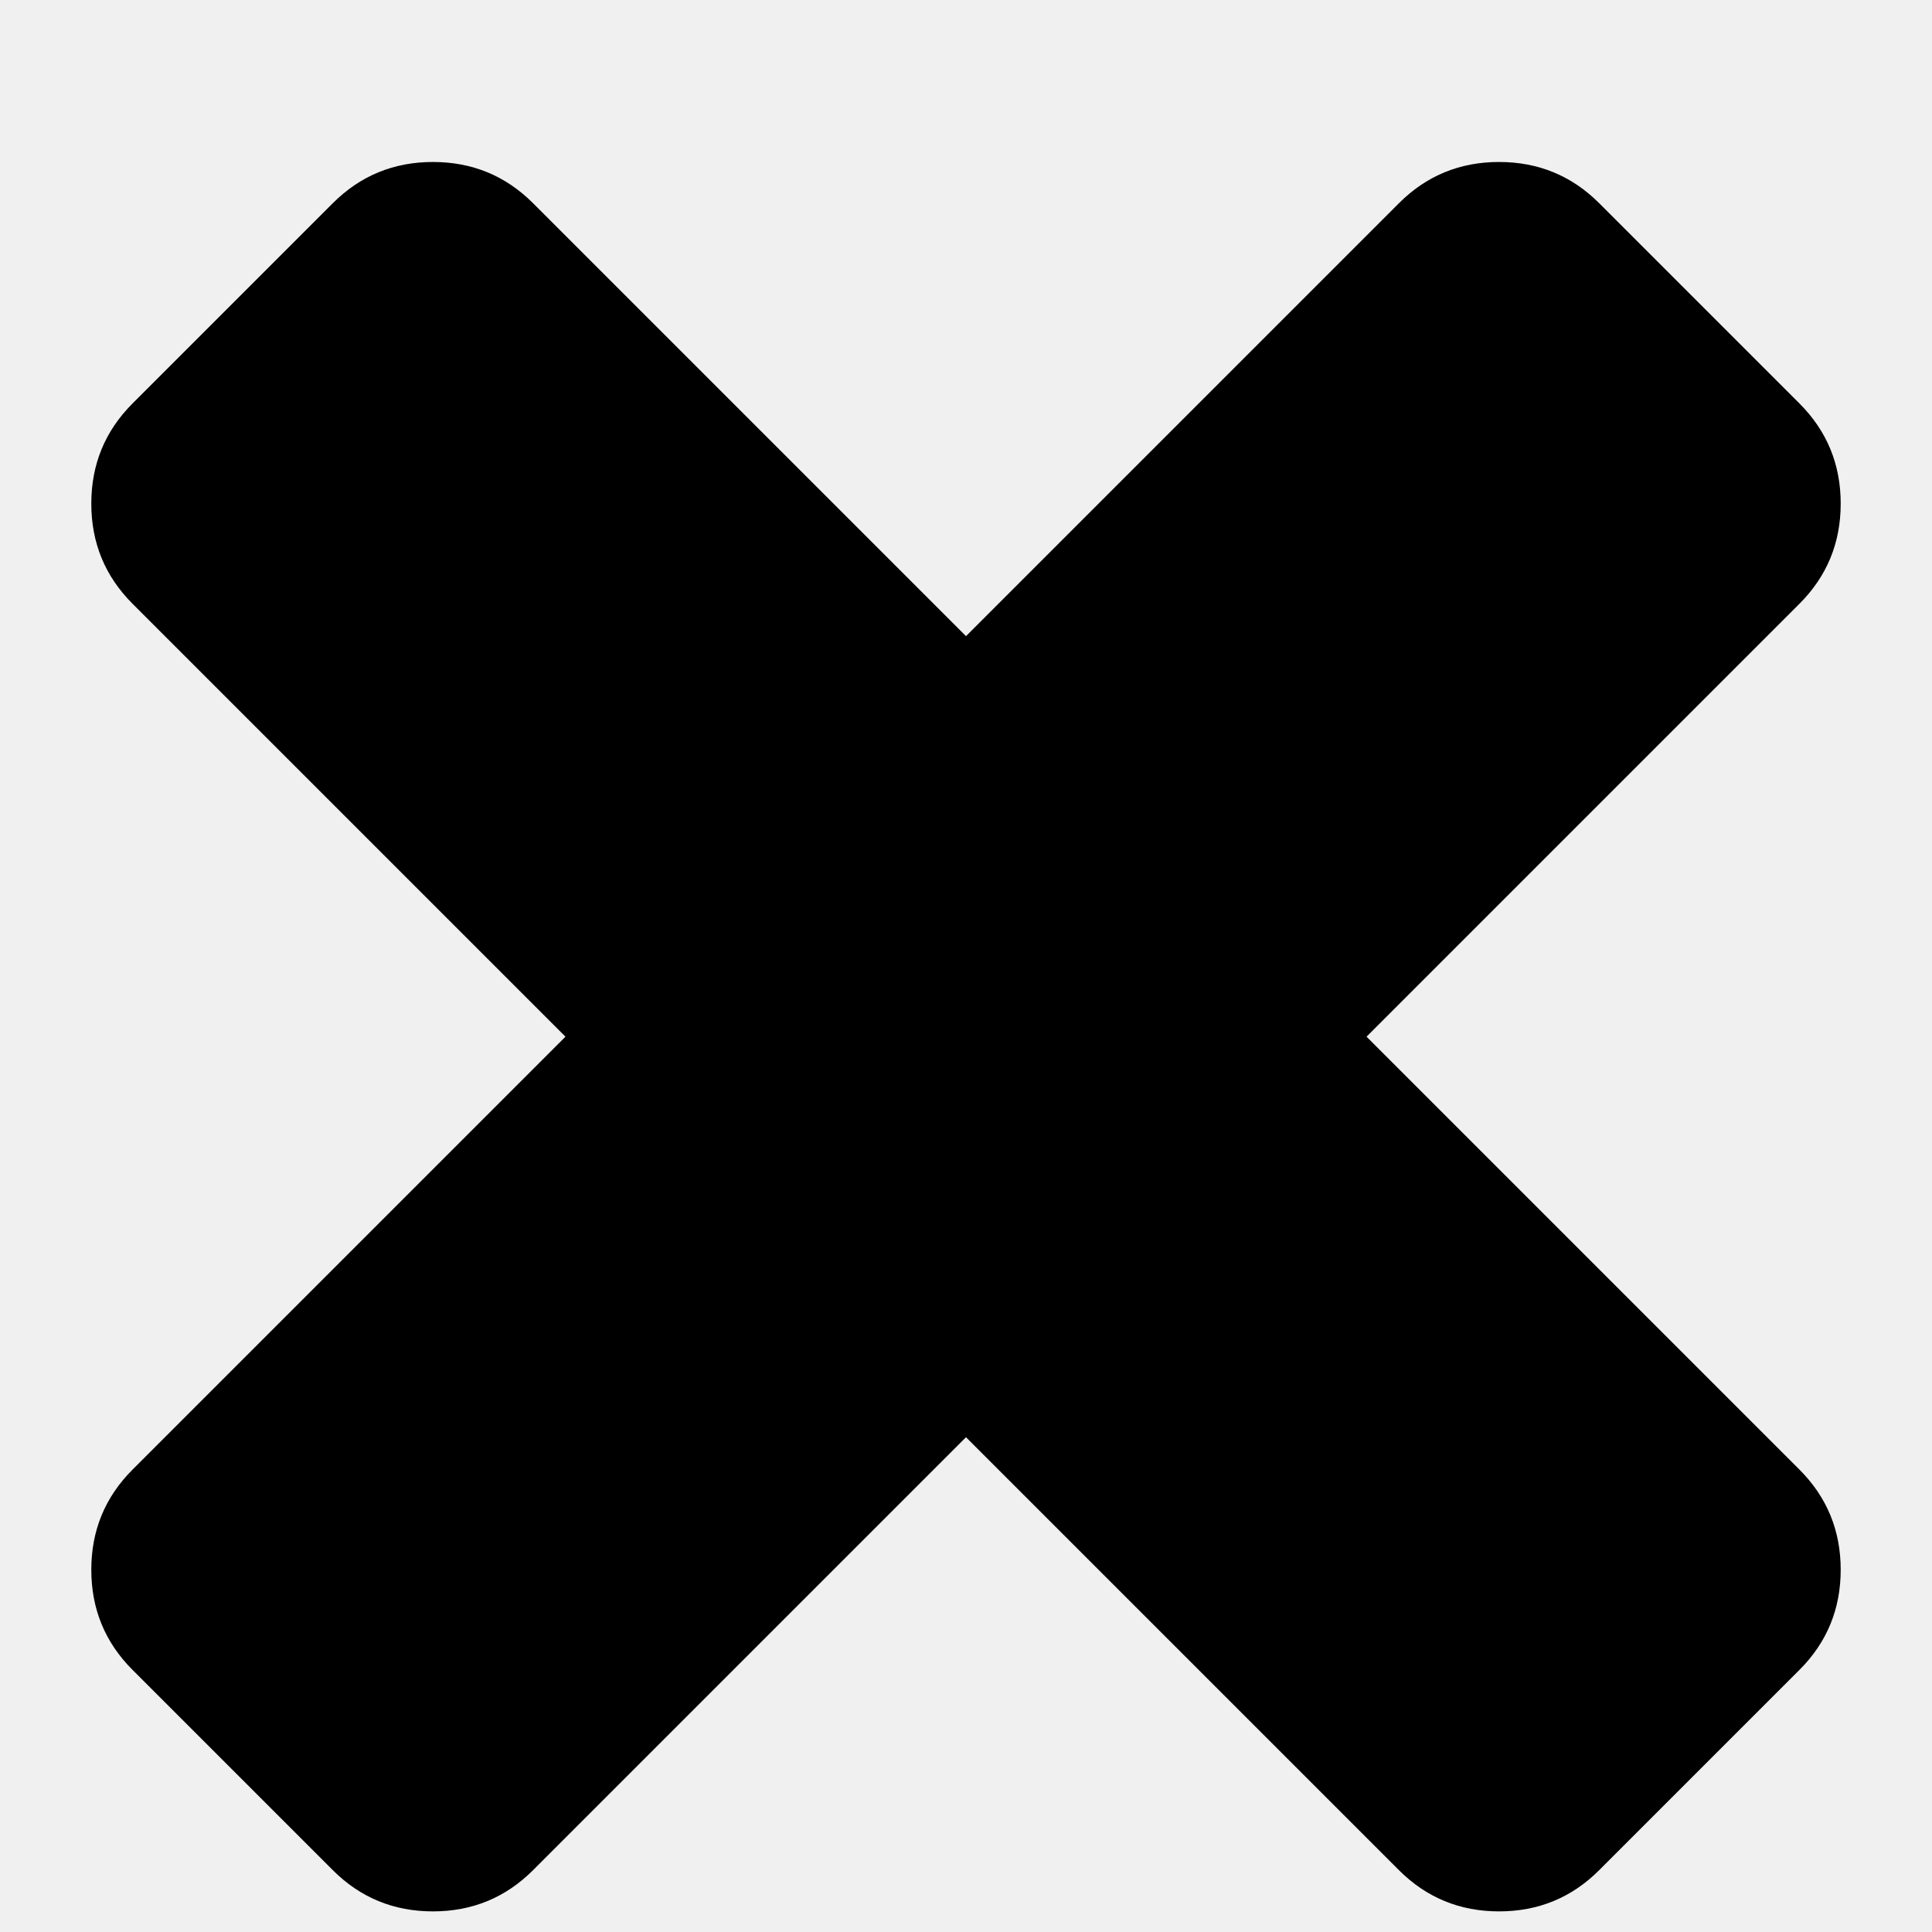
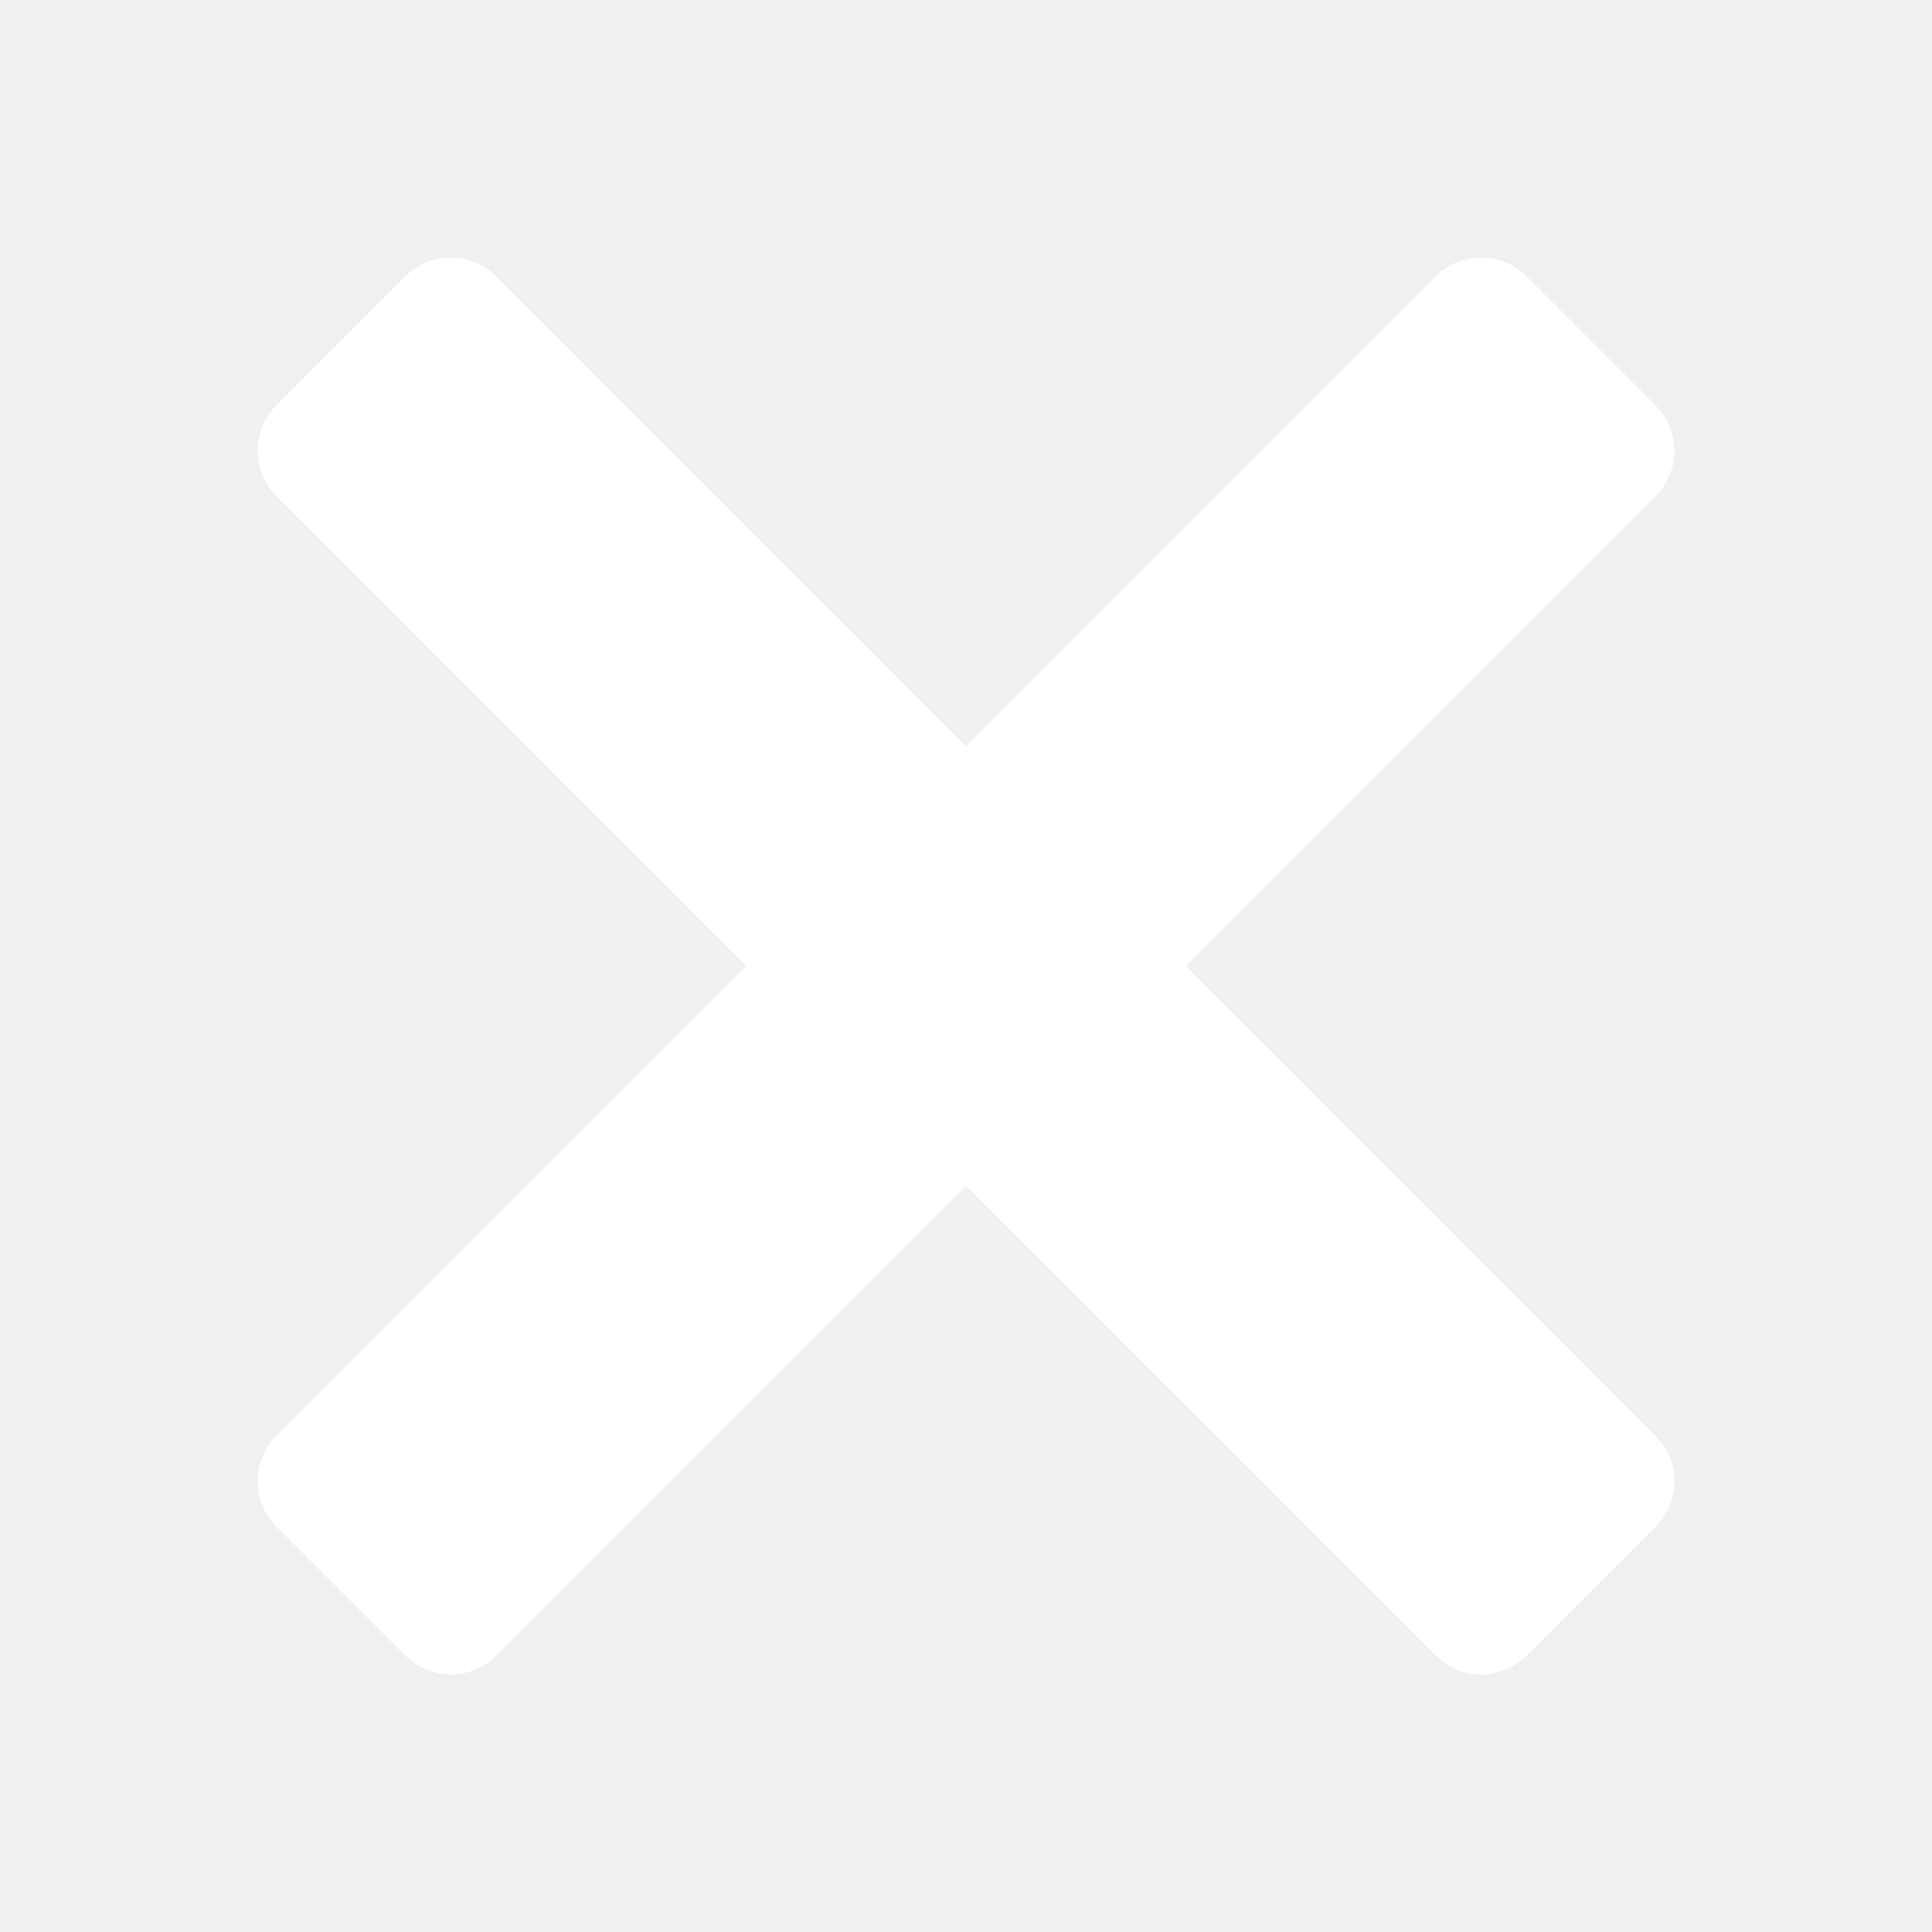
- <svg xmlns="http://www.w3.org/2000/svg" width="512" height="512" viewBox="0 0 1216 1312">
-   <path fill="currentColor" d="M1202 1066q0 40-28 68l-136 136q-28 28-68 28t-68-28L608 976l-294 294q-28 28-68 28t-68-28L42 1134q-28-28-28-68t28-68l294-294L42 410q-28-28-28-68t28-68l136-136q28-28 68-28t68 28l294 294l294-294q28-28 68-28t68 28l136 136q28 28 28 68t-28 68L880 704l294 294q28 28 28 68z" />
+ <svg xmlns="http://www.w3.org/2000/svg" viewBox="0,0,256,256" width="30px" height="30px" fill-rule="nonzero">
+   <g fill="#ffffff" fill-rule="nonzero" stroke="none" stroke-width="1" stroke-linecap="butt" stroke-linejoin="miter" stroke-miterlimit="10" stroke-dasharray="" stroke-dashoffset="0" font-family="none" font-weight="none" font-size="none" text-anchor="none" style="mix-blend-mode: normal">
+     <g transform="scale(8.53333,8.53333)">
+       <path d="M7,4c-0.256,0 -0.512,0.097 -0.707,0.293l-2,2c-0.391,0.391 -0.391,1.024 0,1.414l7.293,7.293l-7.293,7.293c-0.391,0.391 -0.391,1.024 0,1.414l2,2c0.391,0.391 1.024,0.391 1.414,0l7.293,-7.293l7.293,7.293c0.39,0.391 1.024,0.391 1.414,0l2,-2c0.391,-0.391 0.391,-1.024 0,-1.414l-7.293,-7.293l7.293,-7.293c0.391,-0.39 0.391,-1.024 0,-1.414l-2,-2c-0.391,-0.391 -1.024,-0.391 -1.414,0l-7.293,7.293l-7.293,-7.293c-0.196,-0.196 -0.451,-0.293 -0.707,-0.293z" />
+     </g>
+   </g>
</svg>
